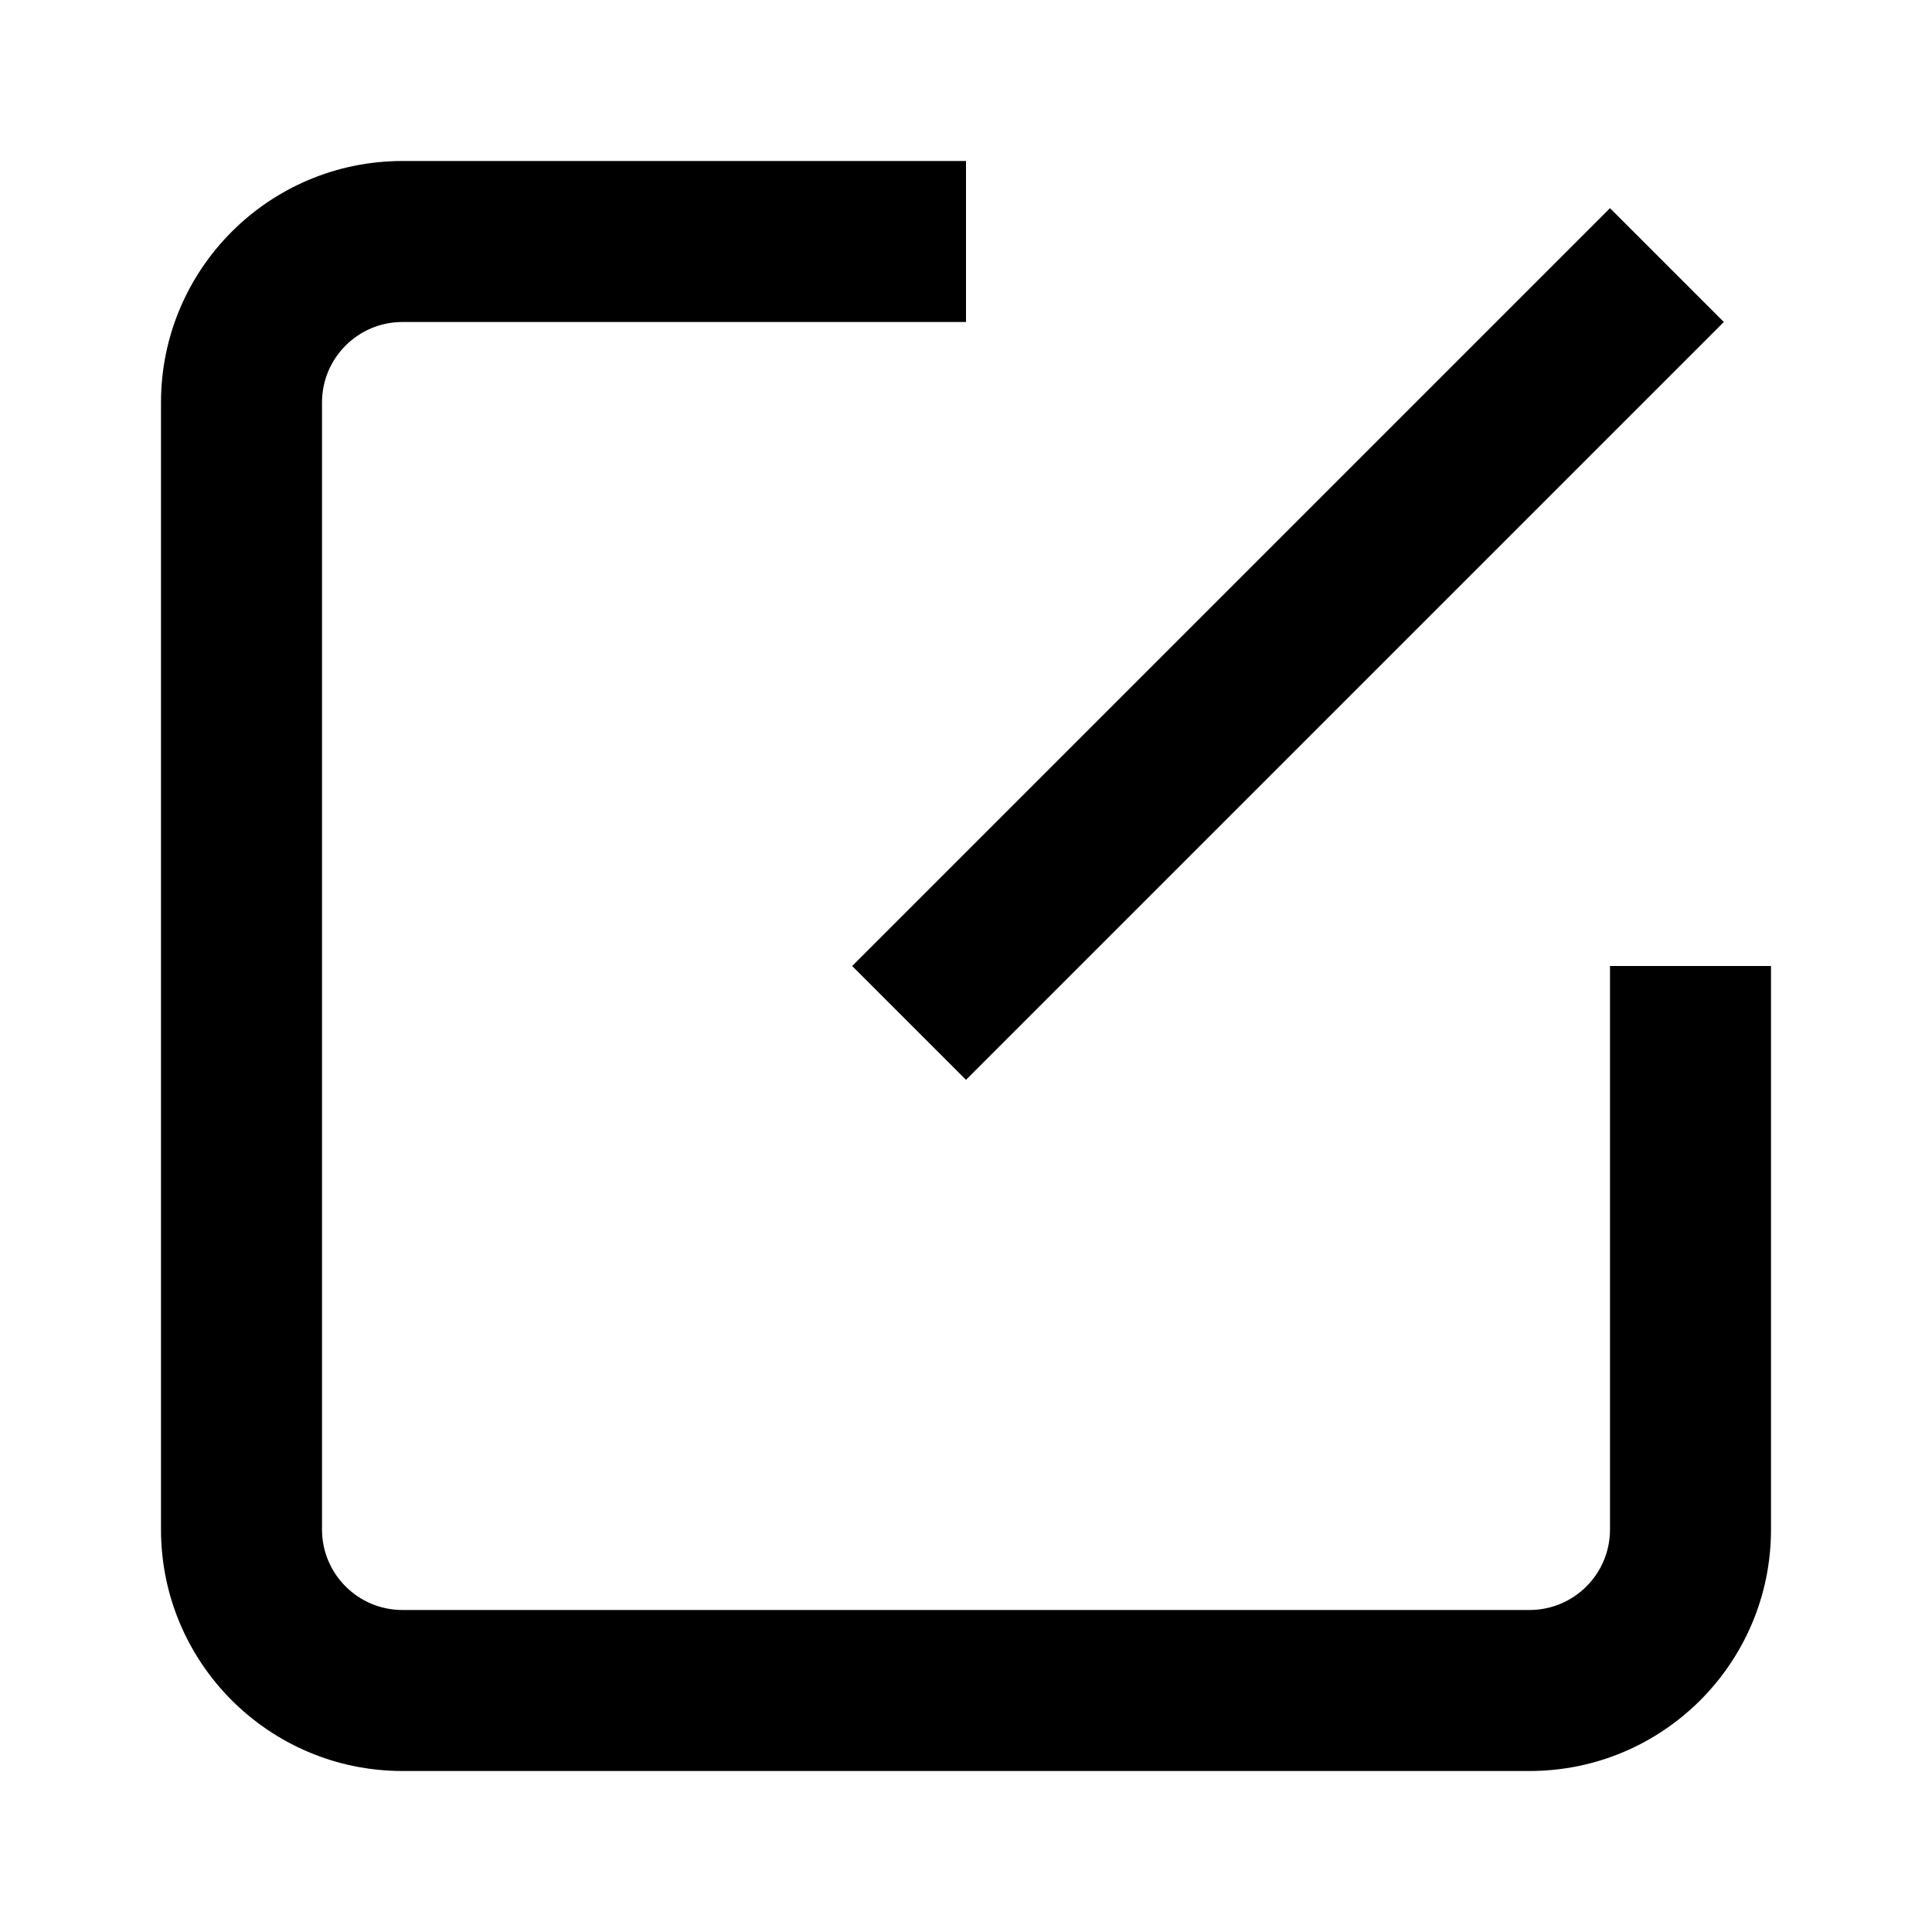
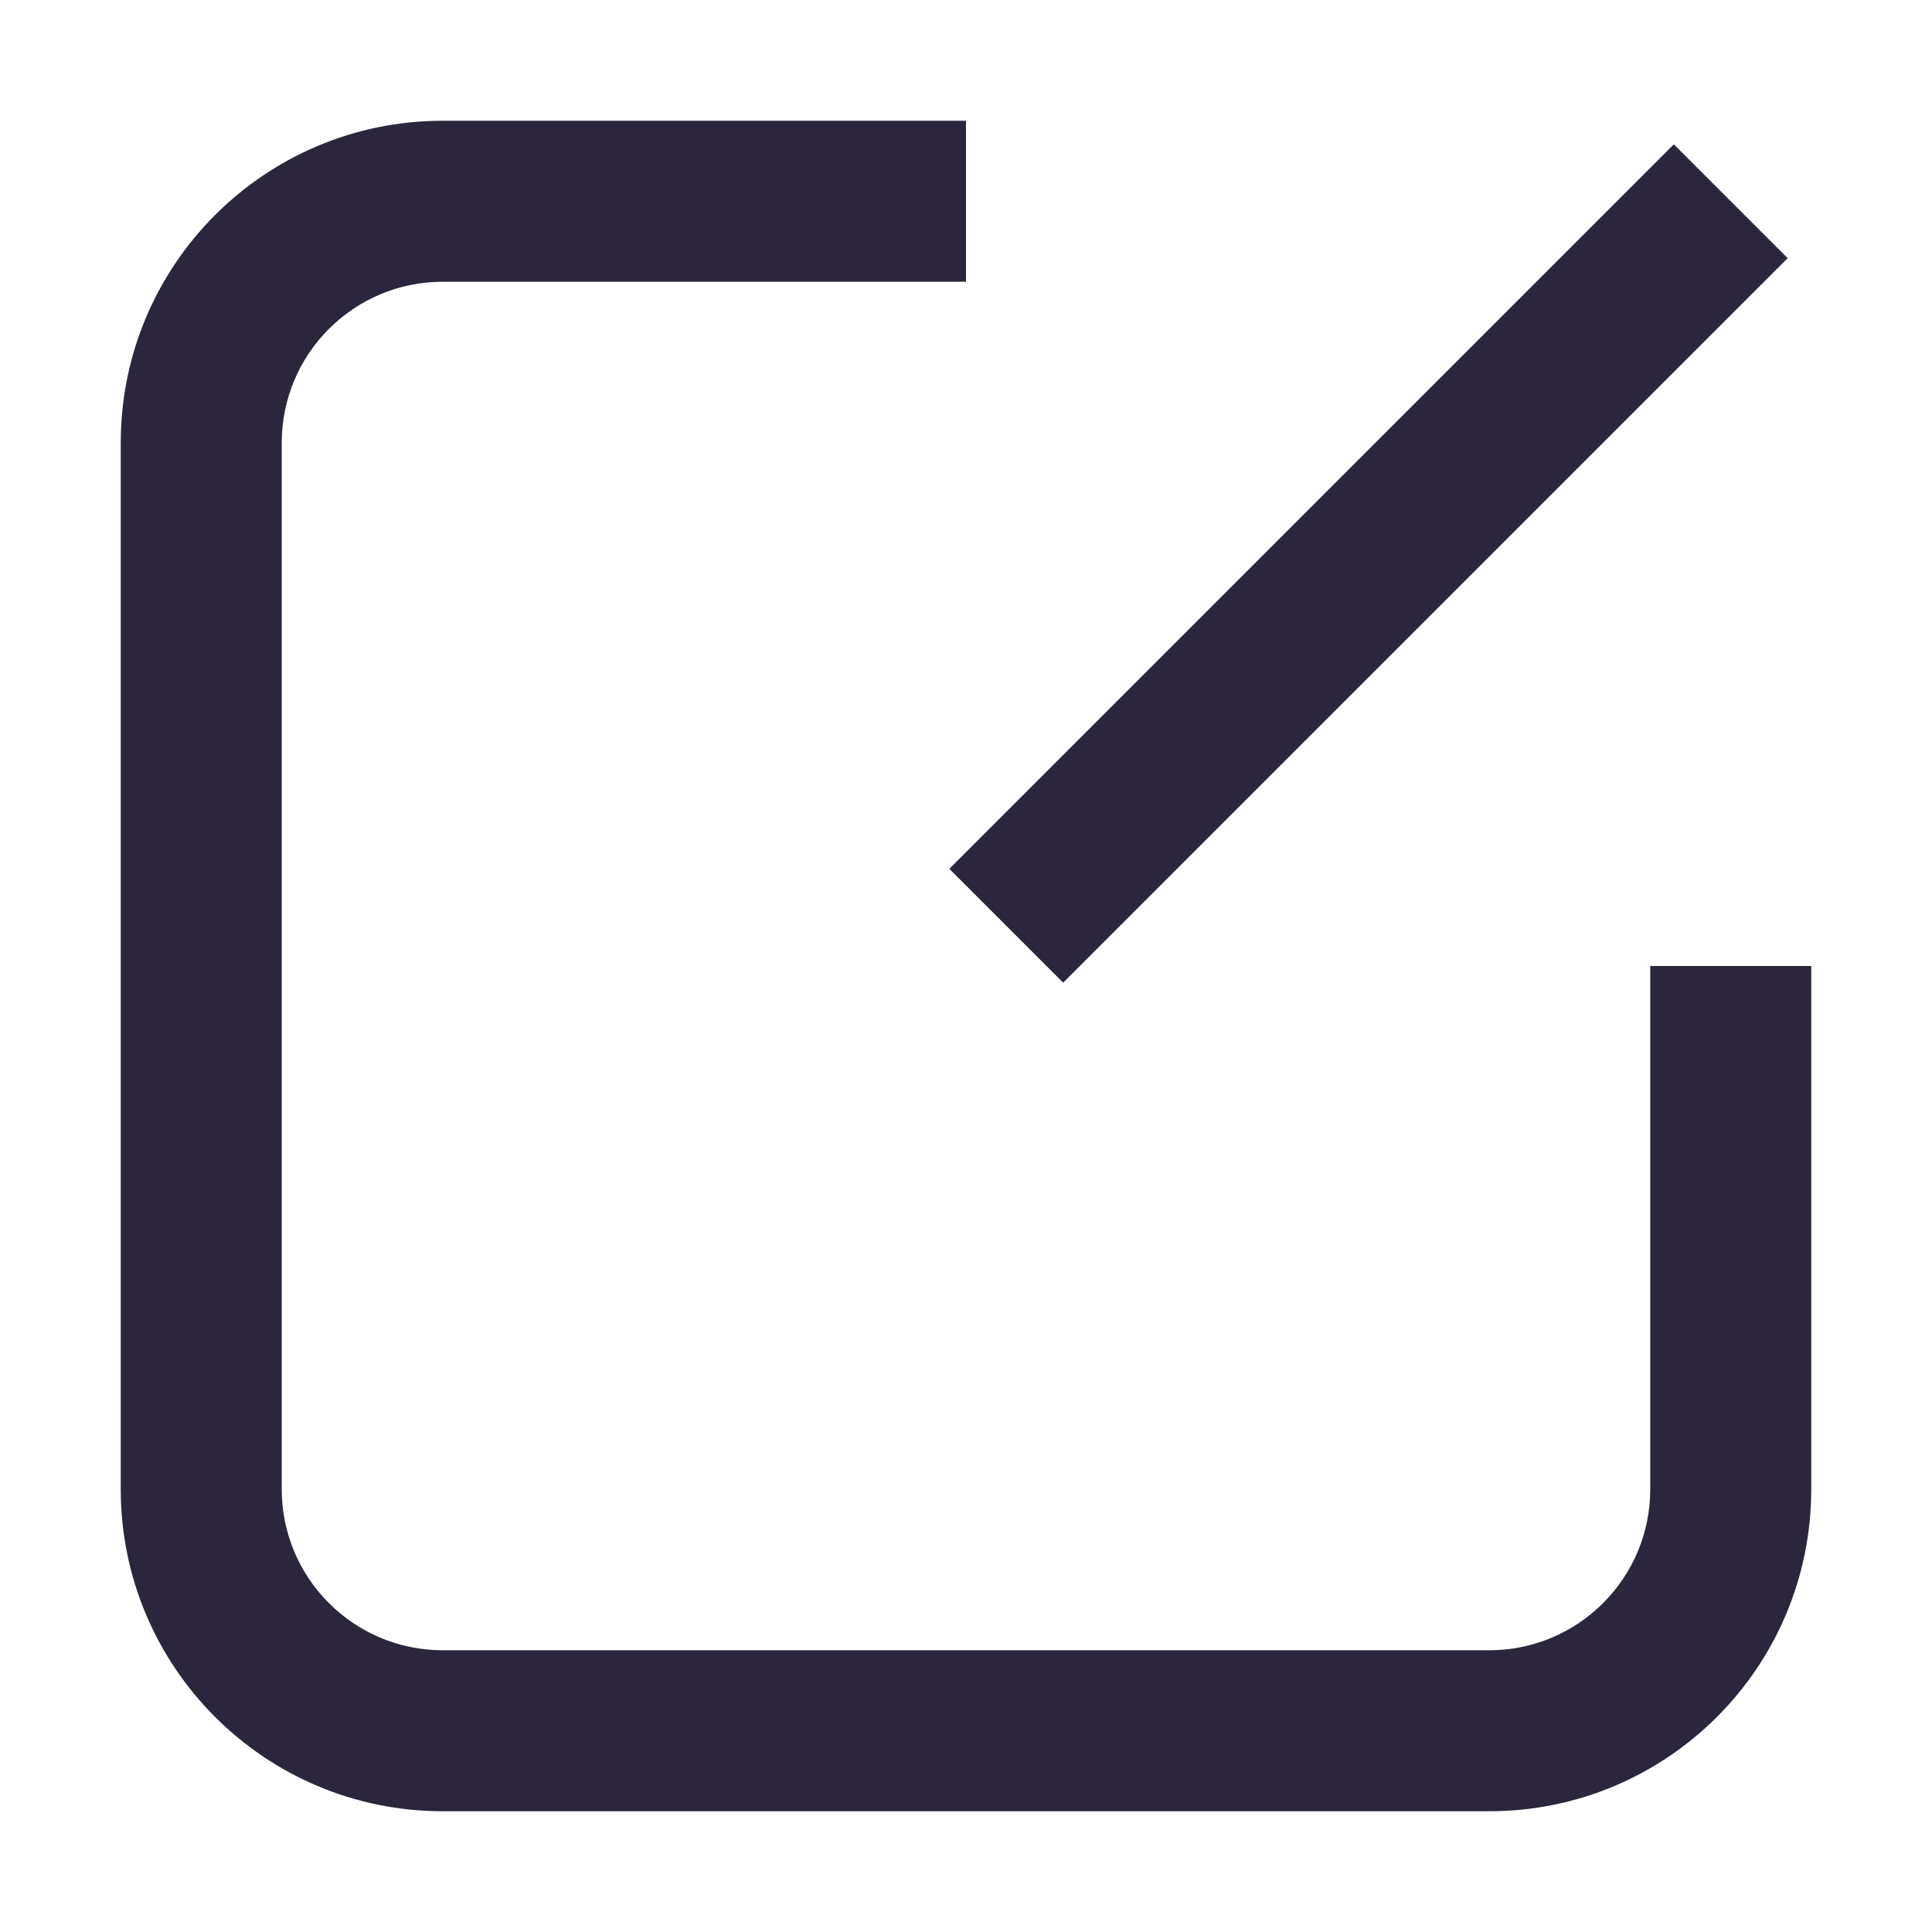
<svg xmlns="http://www.w3.org/2000/svg" fill="none" viewBox="0 0 24 24">
-   <path data-follow-fill="#000" d="M4 5a1 1 0 0 1 1-1h7V2H5a3 3 0 0 0-3 3v14a3 3 0 0 0 3 3h14a3 3 0 0 0 3-3v-7h-2v7a1 1 0 0 1-1 1H5a1 1 0 0 1-1-1V5Z" fill="#000" />
-   <path data-follow-fill="#000" d="M12 13.414 21.414 4 20 2.586 10.586 12 12 13.414Z" fill="#000" />
+   <path fill="#2B263B" d="M3.5 5.5a2 2 0 0 1 2-2H12v-2H5.5a4 4 0 0 0-4 4v13a4 4 0 0 0 4 4h13a4 4 0 0 0 4-4V12h-2v6.5a2 2 0 0 1-2 2h-13a2 2 0 0 1-2-2v-13Zm9.707 6.707 9-9-1.414-1.414-9 9 1.414 1.414Z" data-follow-fill="#2B263B" />
</svg>
